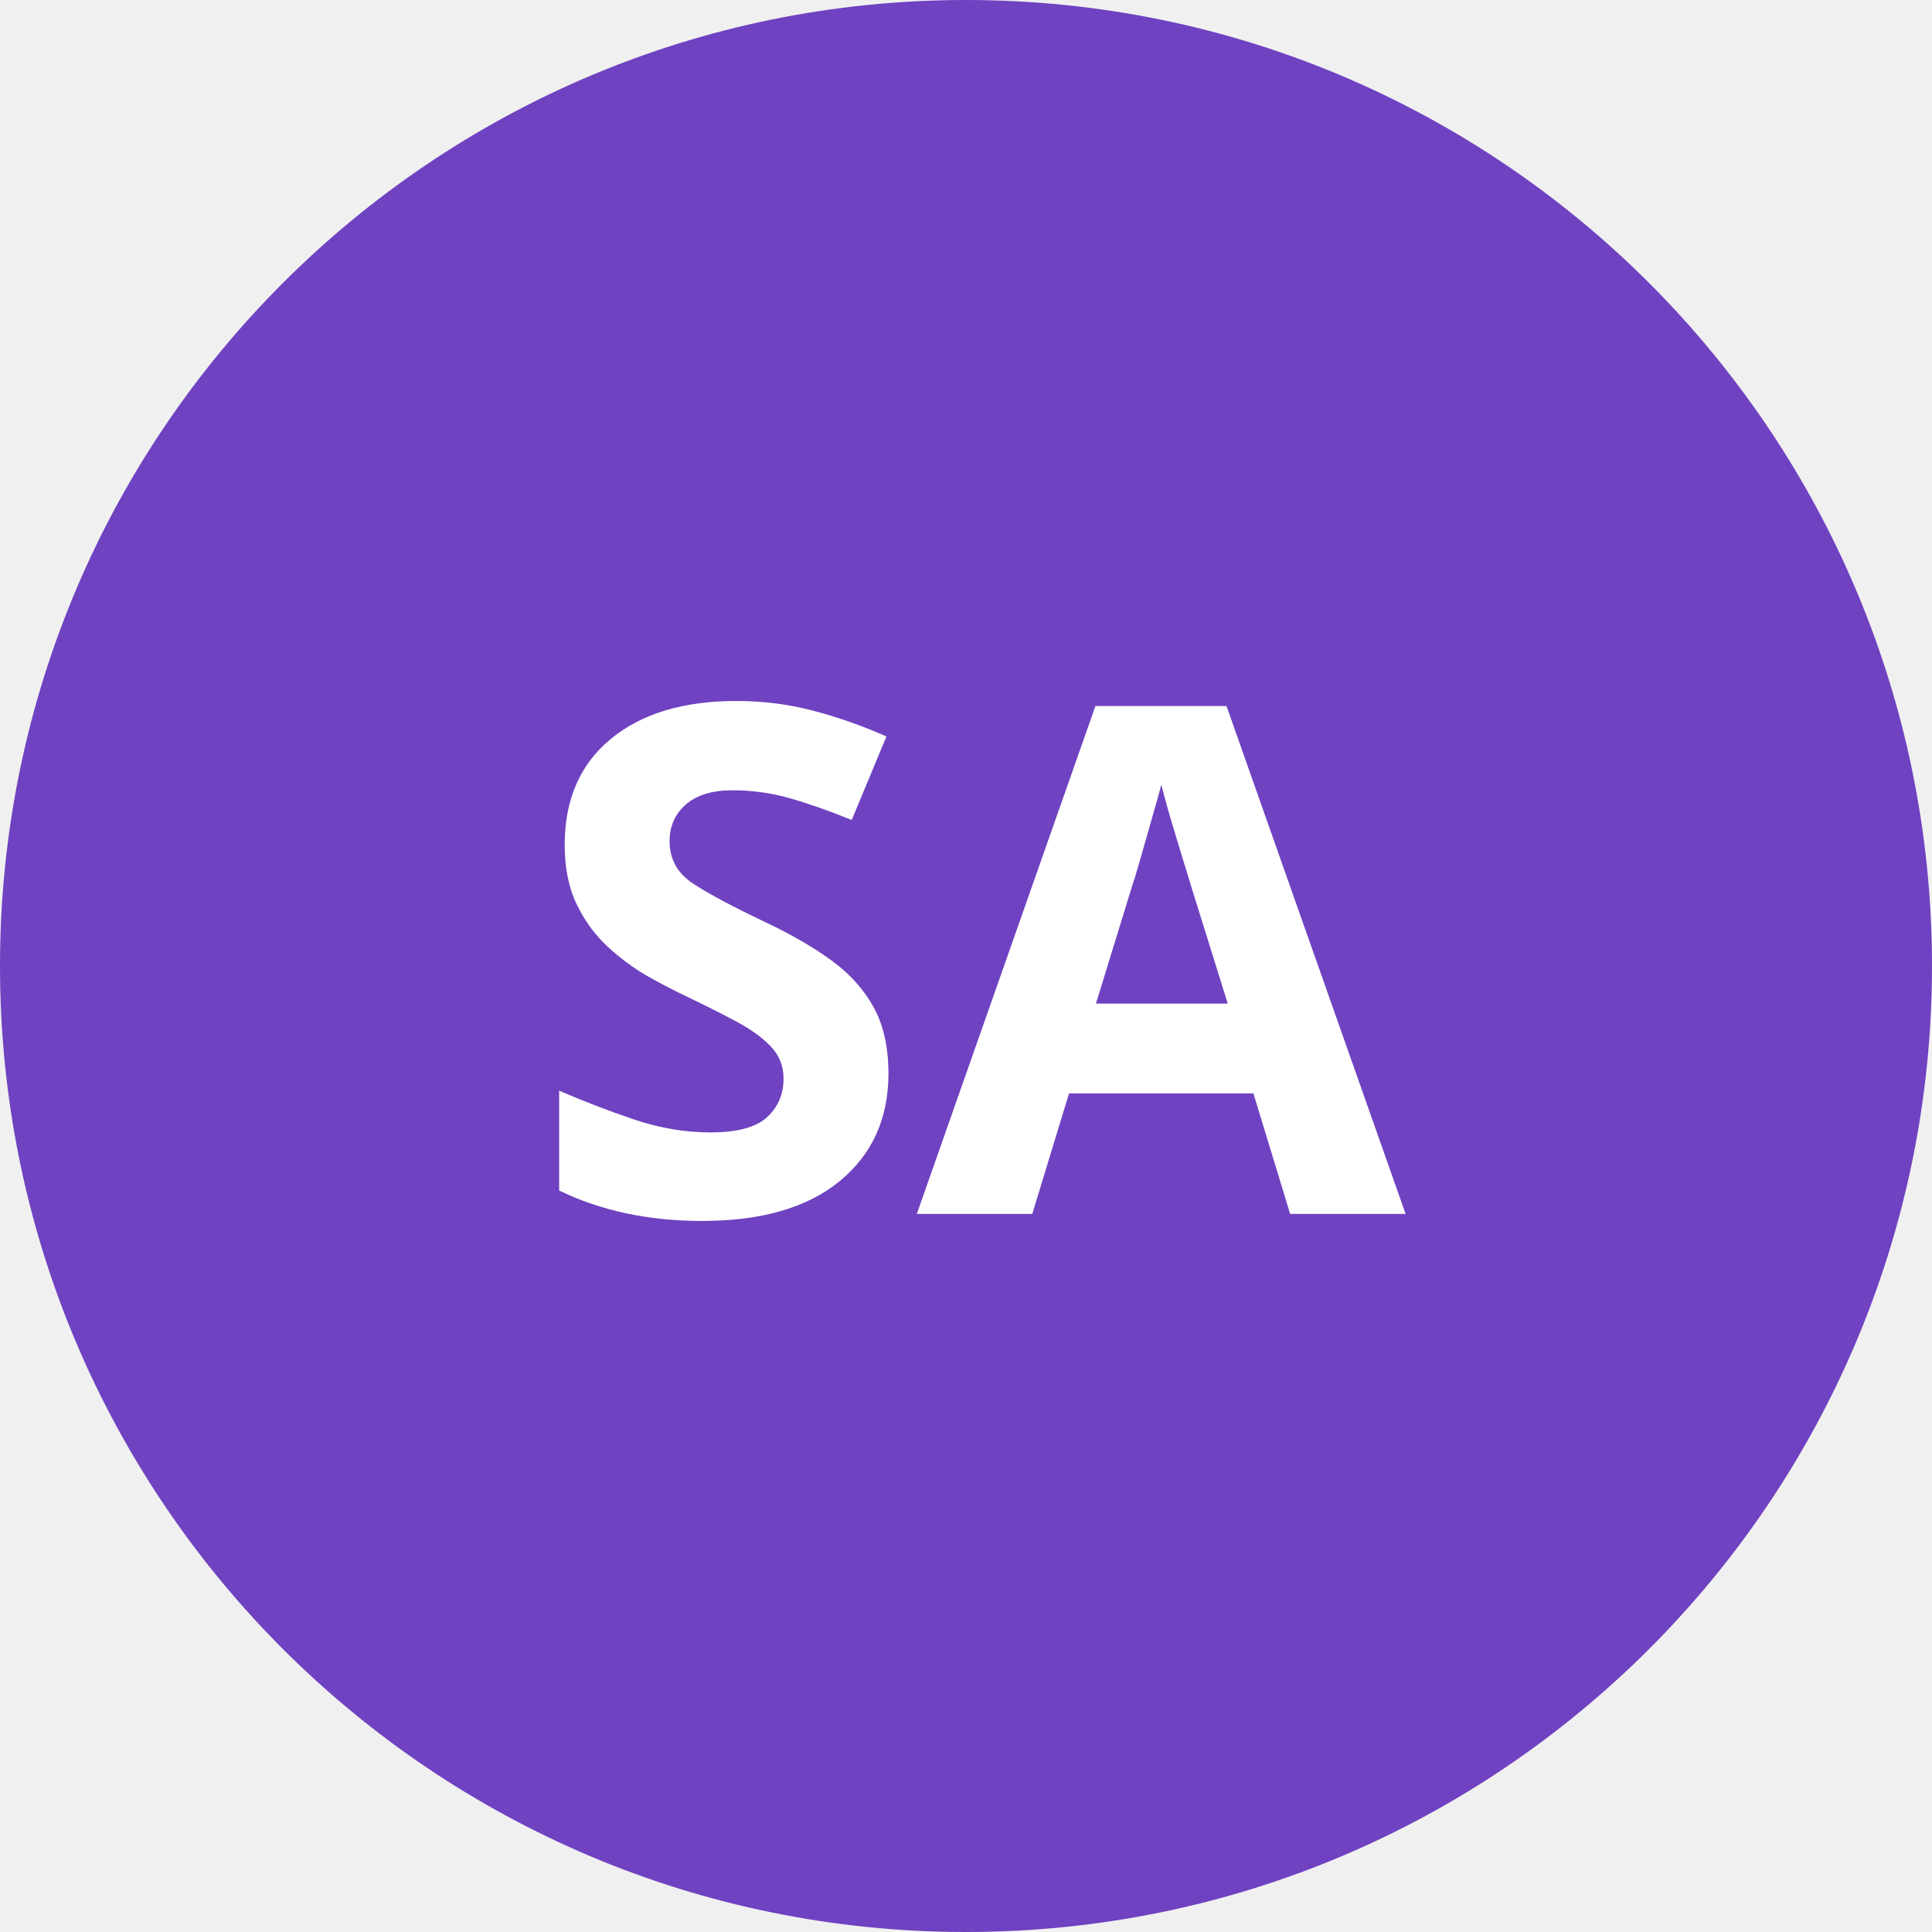
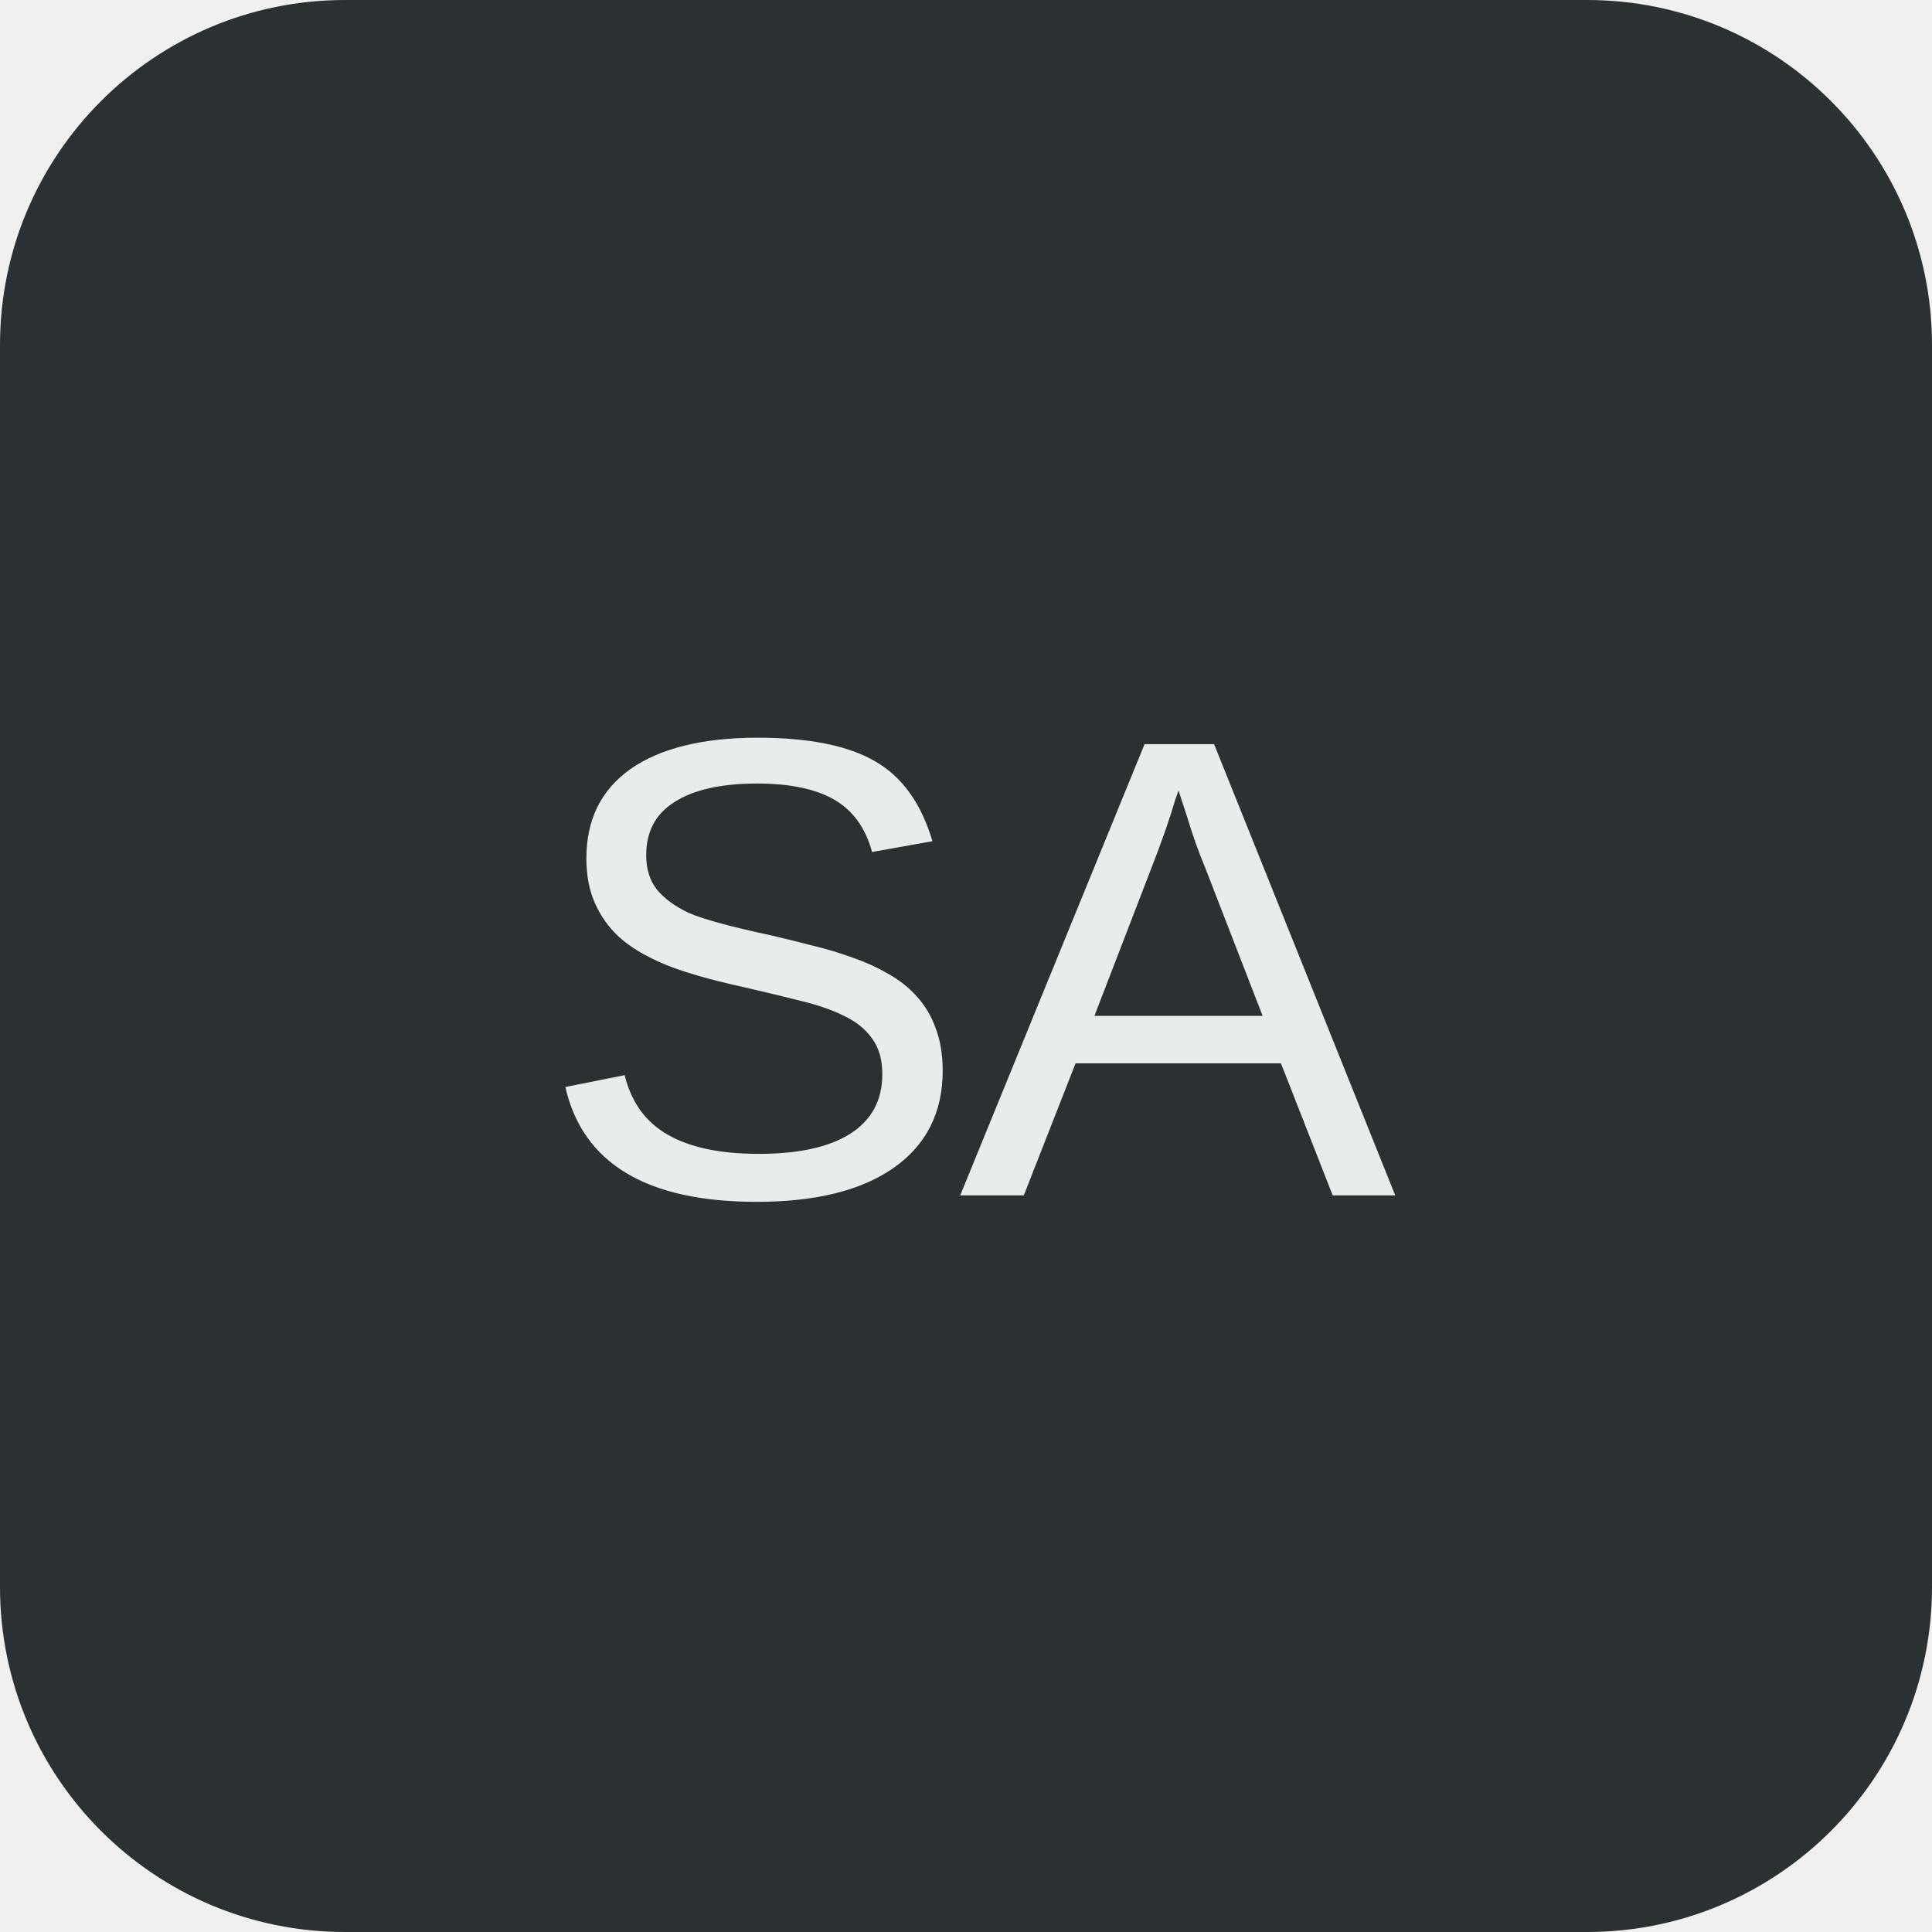
- <svg xmlns="http://www.w3.org/2000/svg" viewBox="0 0 120 120">
-   <circle cx="60" cy="60" r="60" fill="#6f42c1" />
-   <text x="60" y="60" dy=".35em" text-anchor="middle" font-family="system-ui, sans-serif" font-size="44" font-weight="700" fill="#fff">SA</text>
+ <svg xmlns="http://www.w3.org/2000/svg" viewBox="0 0 56 56">
+   <rect width="56" height="56" rx="10" fill="#2b3133" />
+   <text x="28" y="28" dy=".35em" text-anchor="middle" font-family="Geist, 'Helvetica Neue', Arial, system-ui, sans-serif" font-size="19" font-weight="500" letter-spacing="-0.4" fill="#e8eced">SA</text>
</svg>
